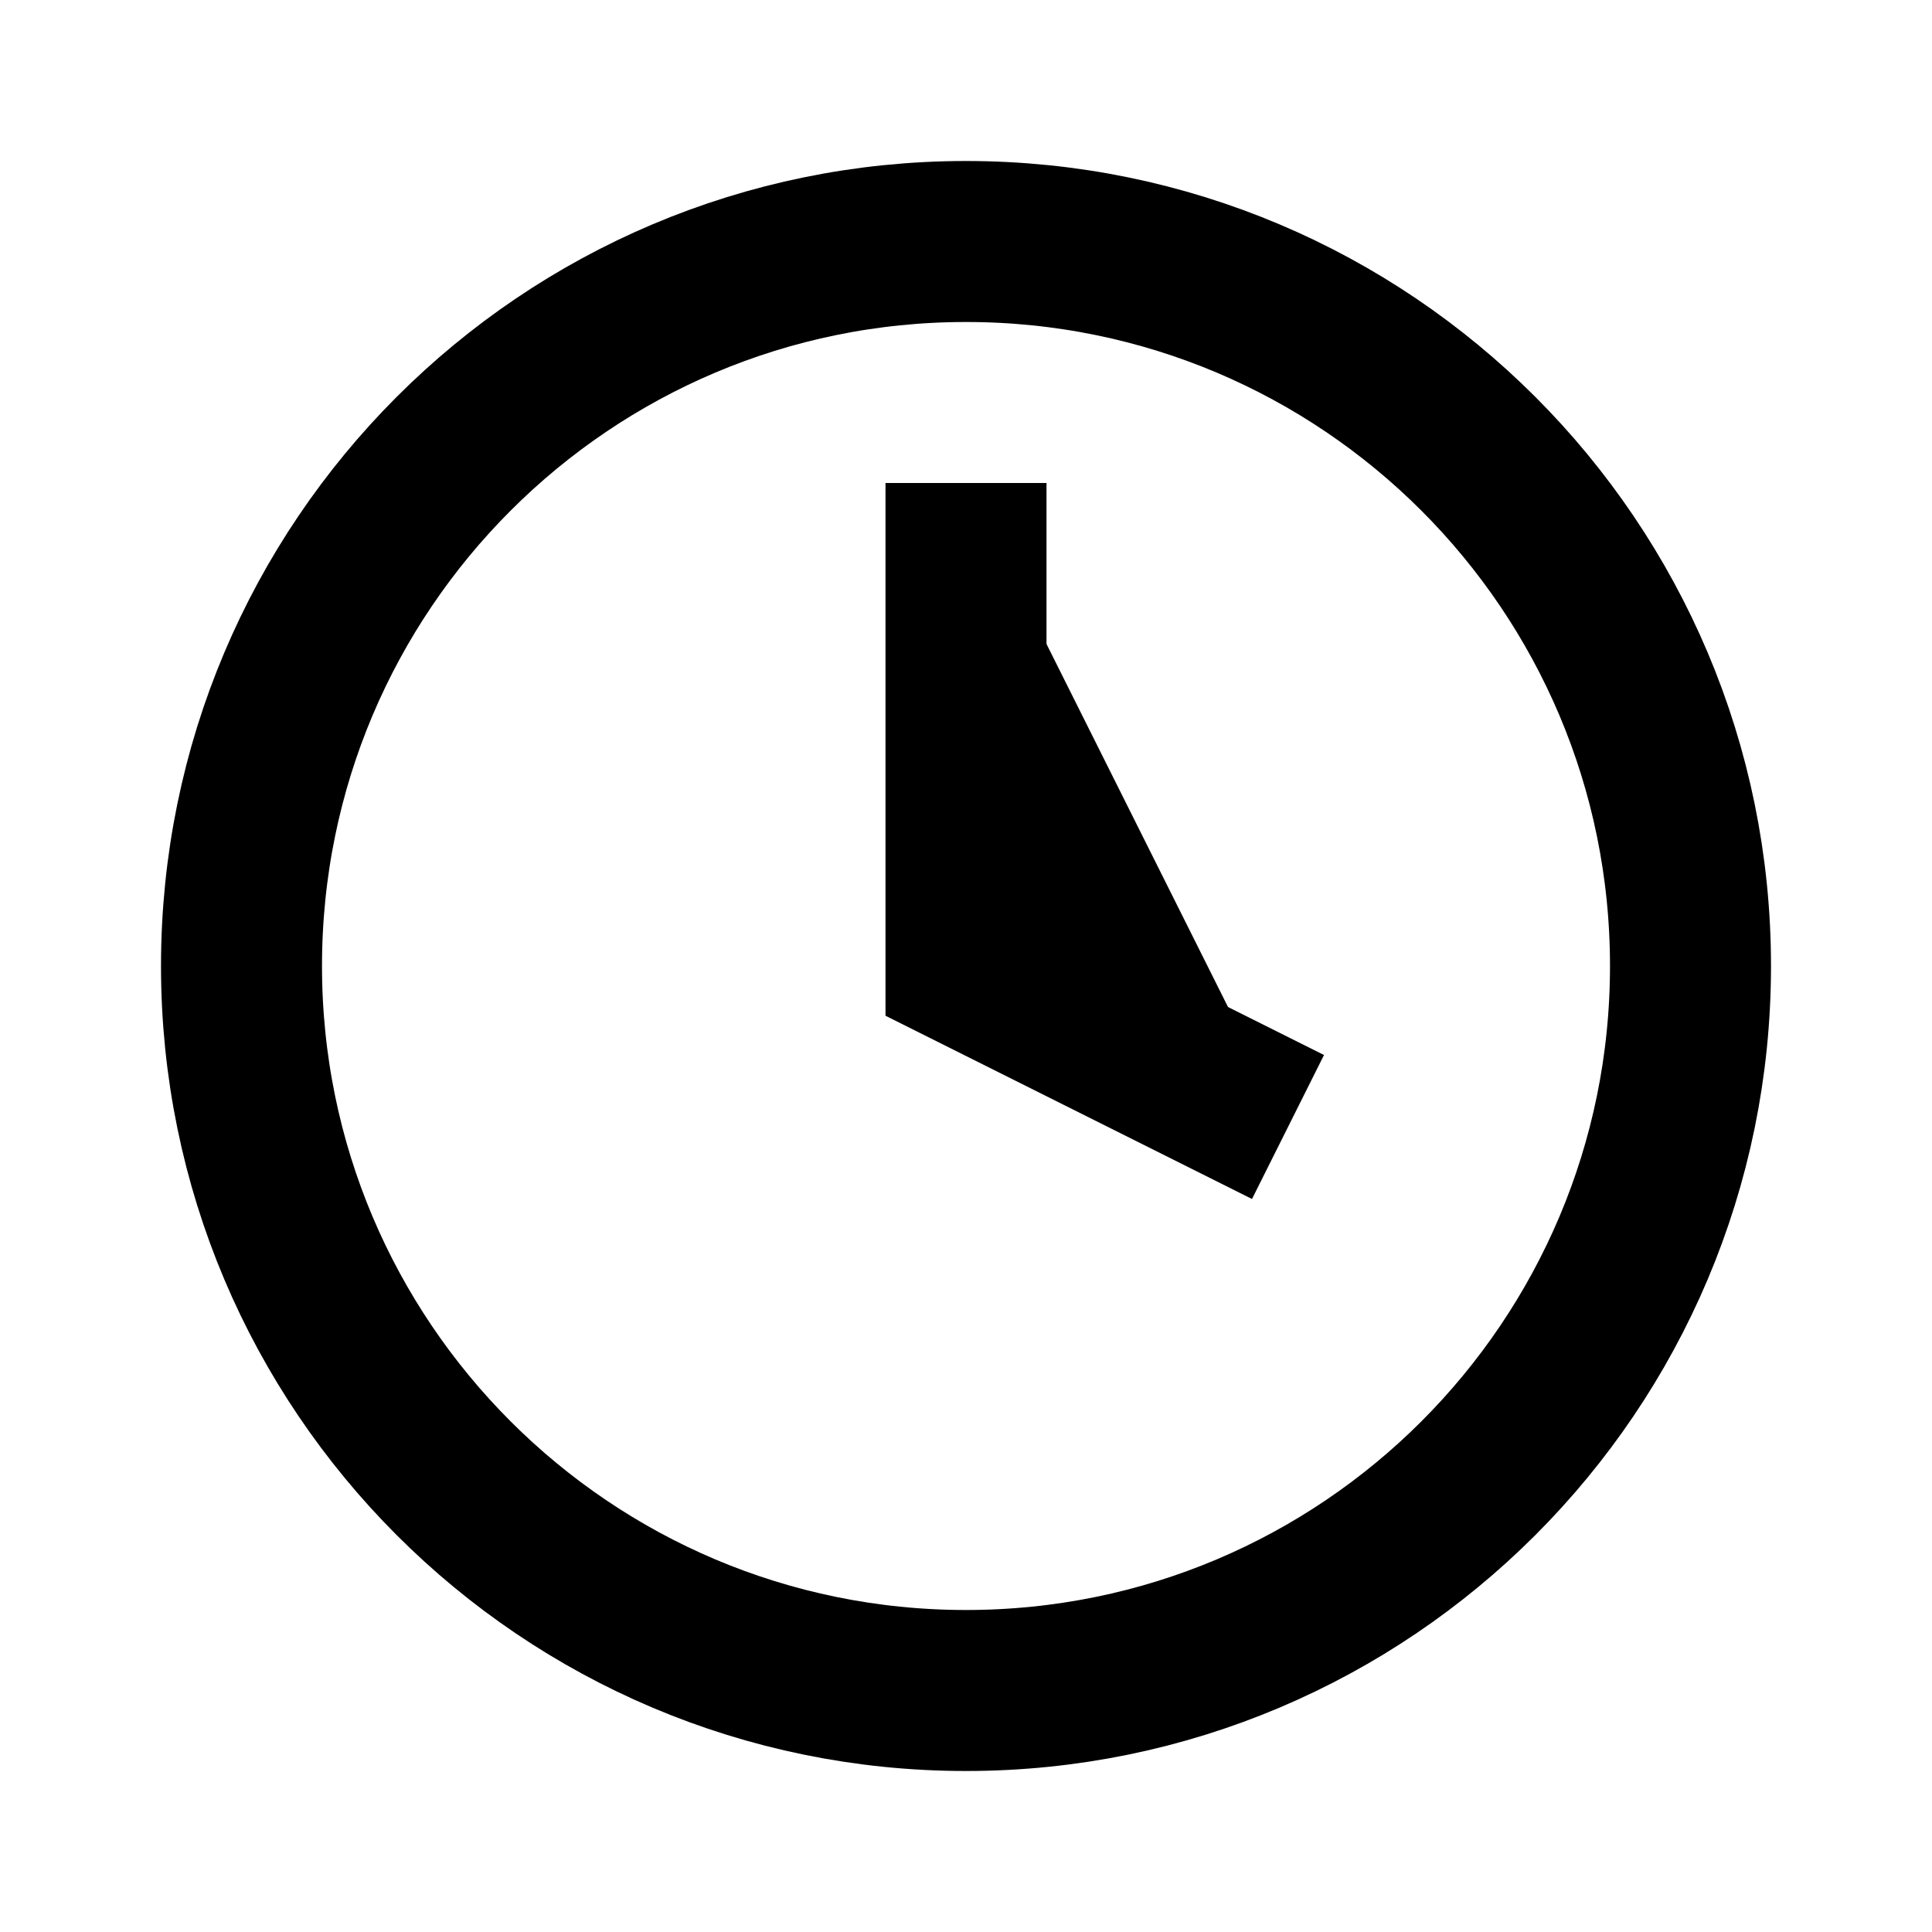
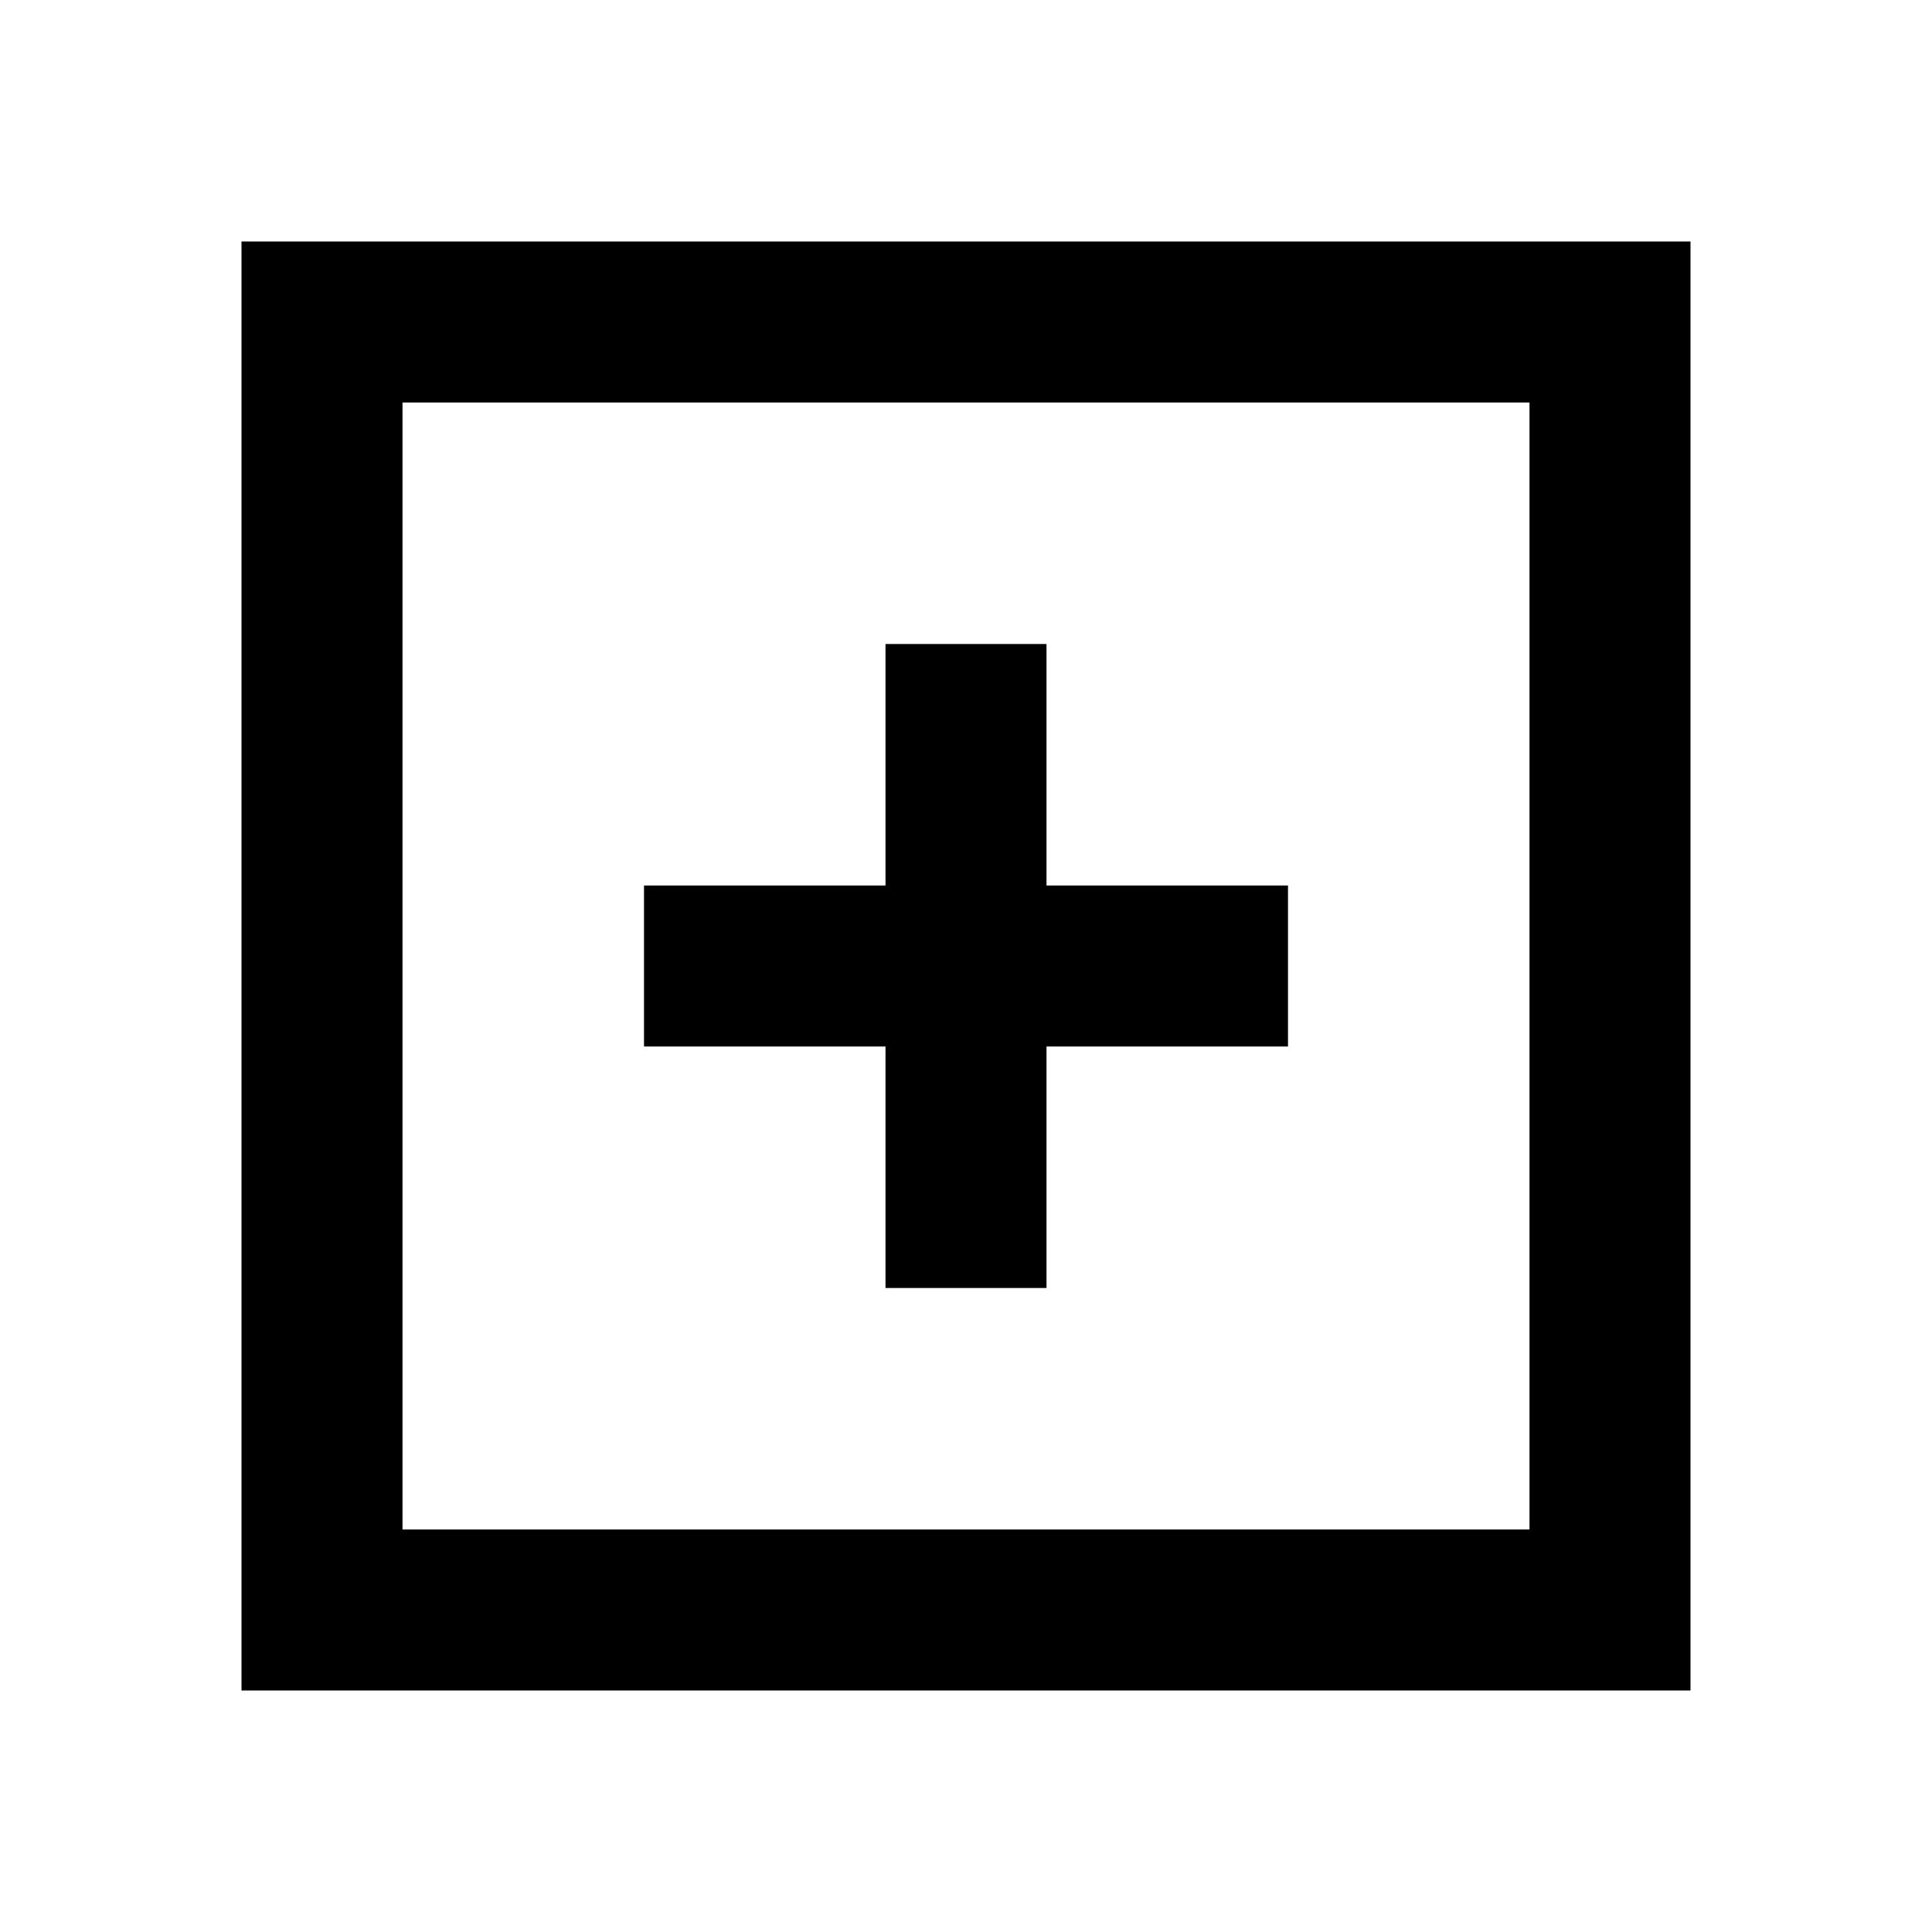
<svg xmlns="http://www.w3.org/2000/svg" viewBox="0 0 24 24">
-   <circle cx="12" cy="12" r="9" fill="none" stroke="currentColor" stroke-width="2" />
-   <path d="M12 6v6l4 2" stroke="currentColor" stroke-width="2" />
+   <path d="M4 4h16v16H4z" fill="none" stroke="currentColor" stroke-width="2" />
+   <path d="M8 12h8M12 8v8" stroke="currentColor" stroke-width="2" />
</svg>
